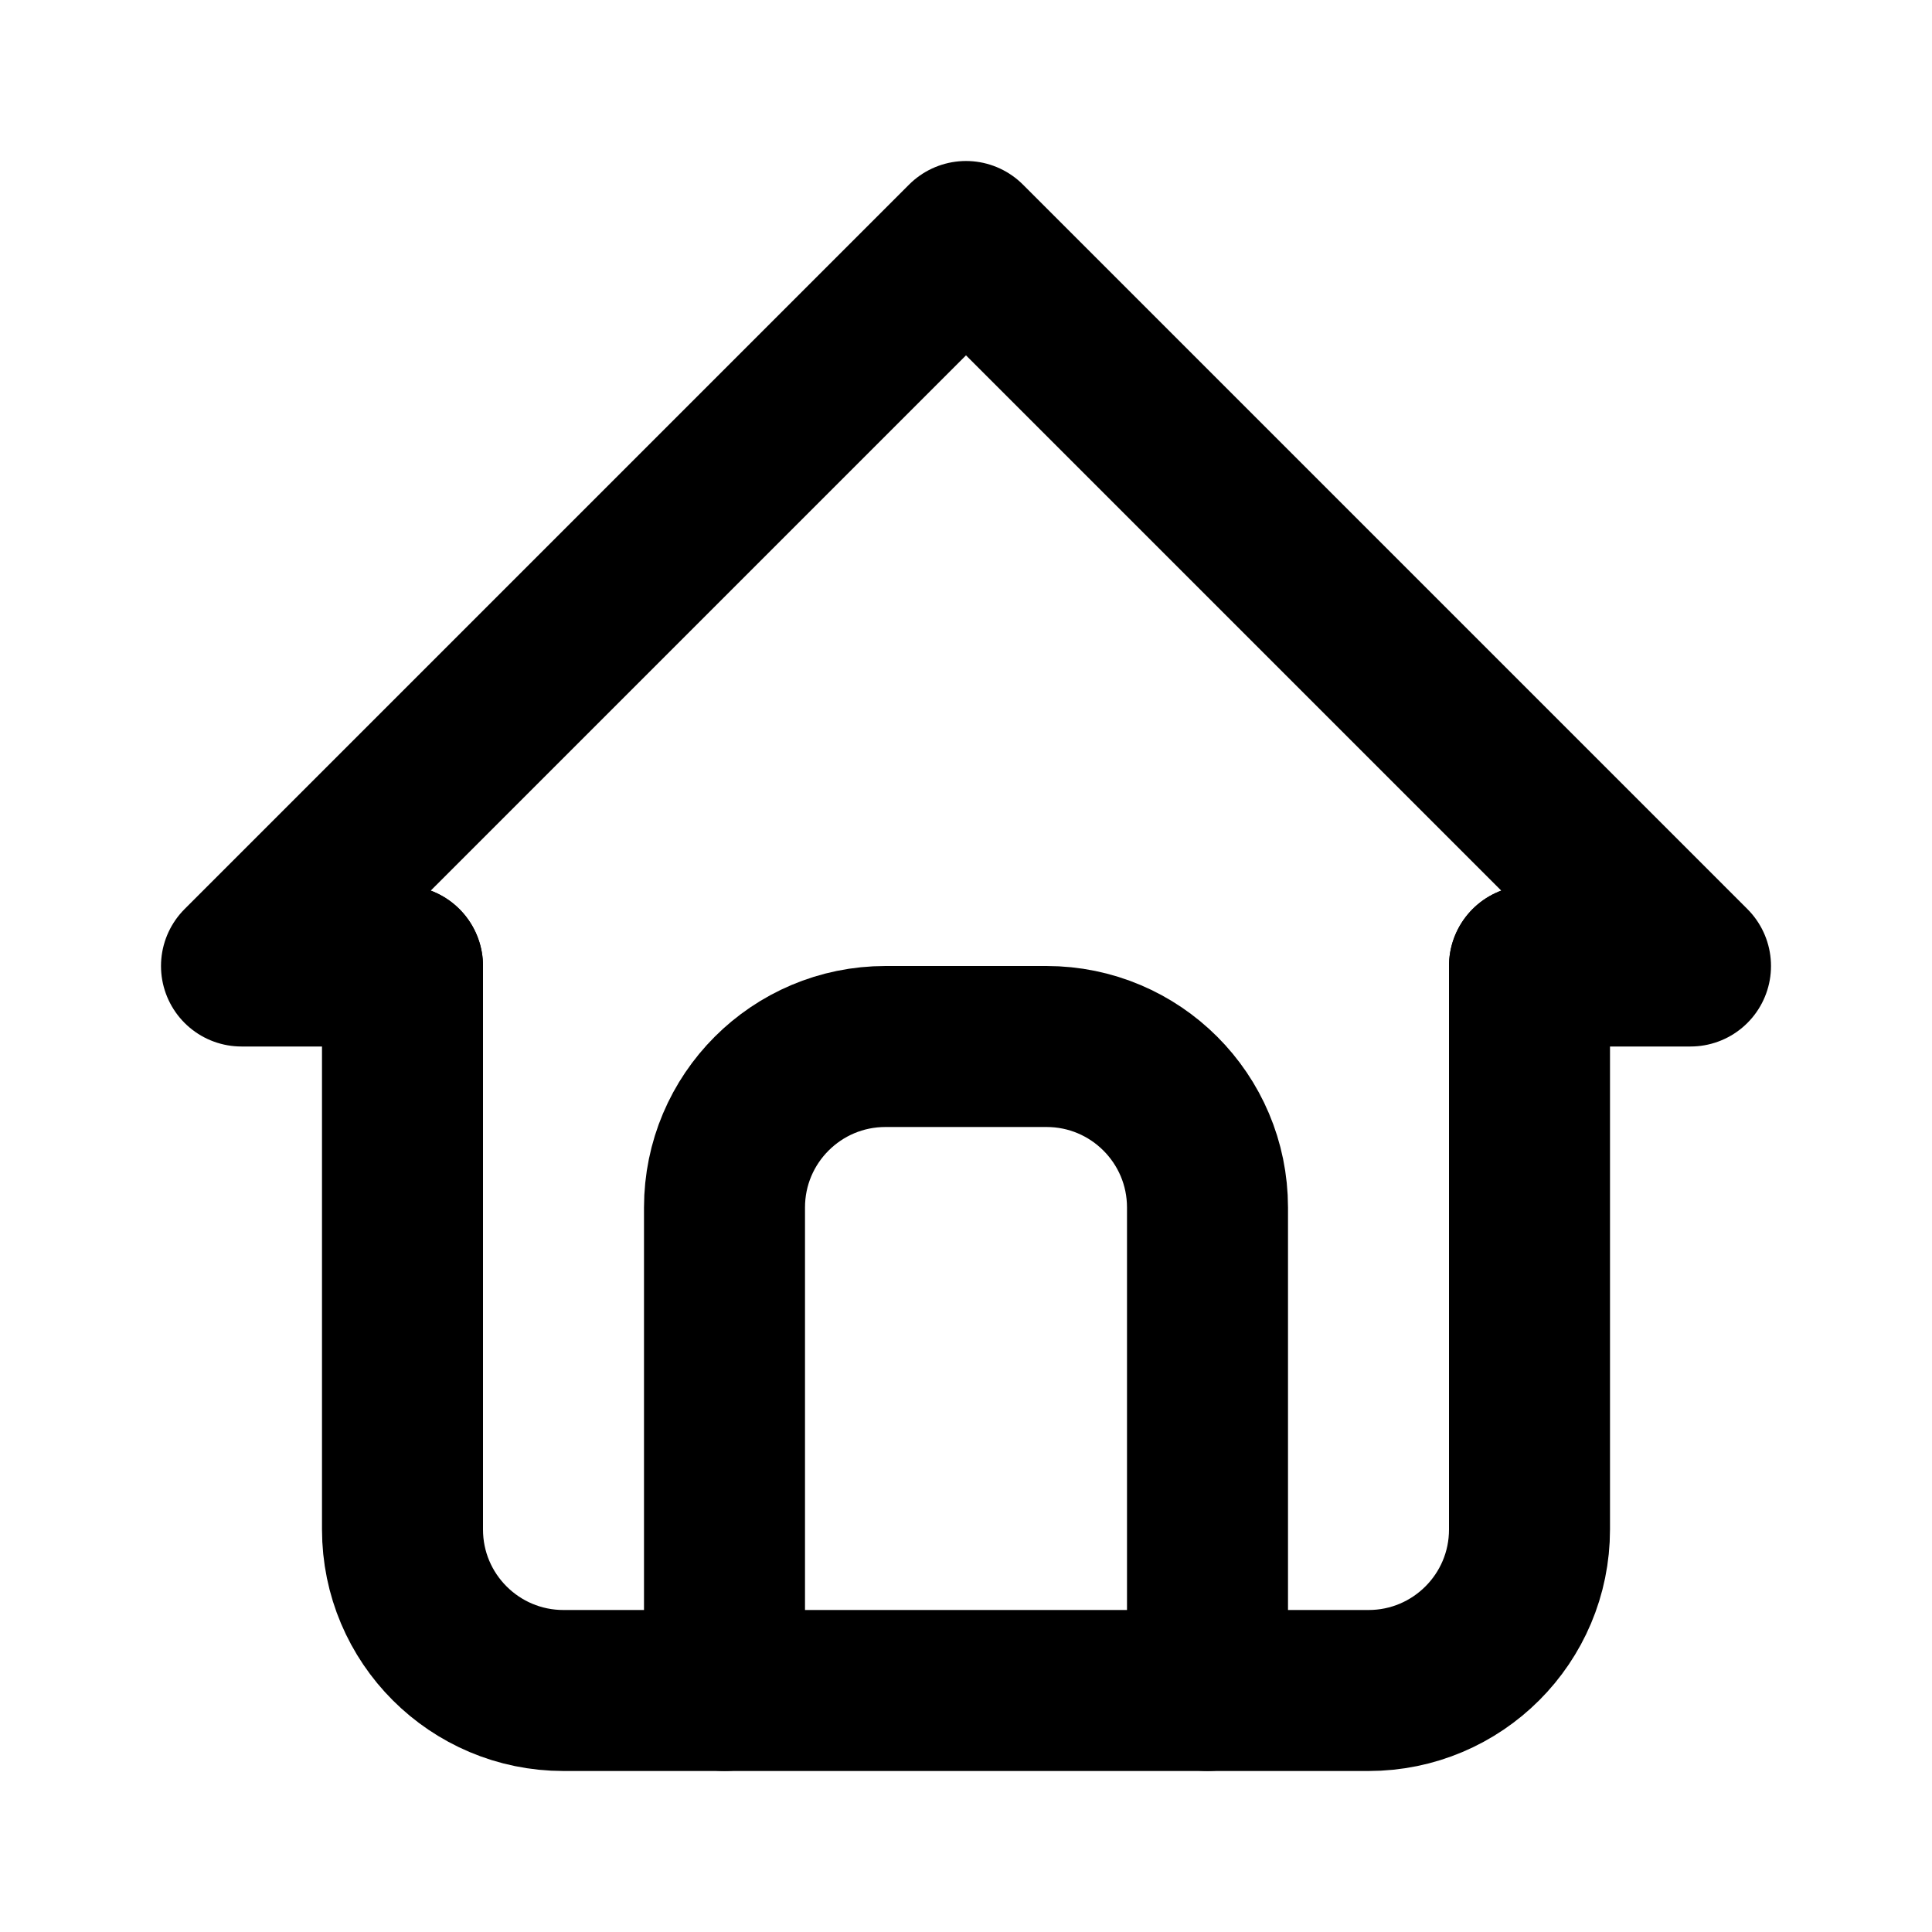
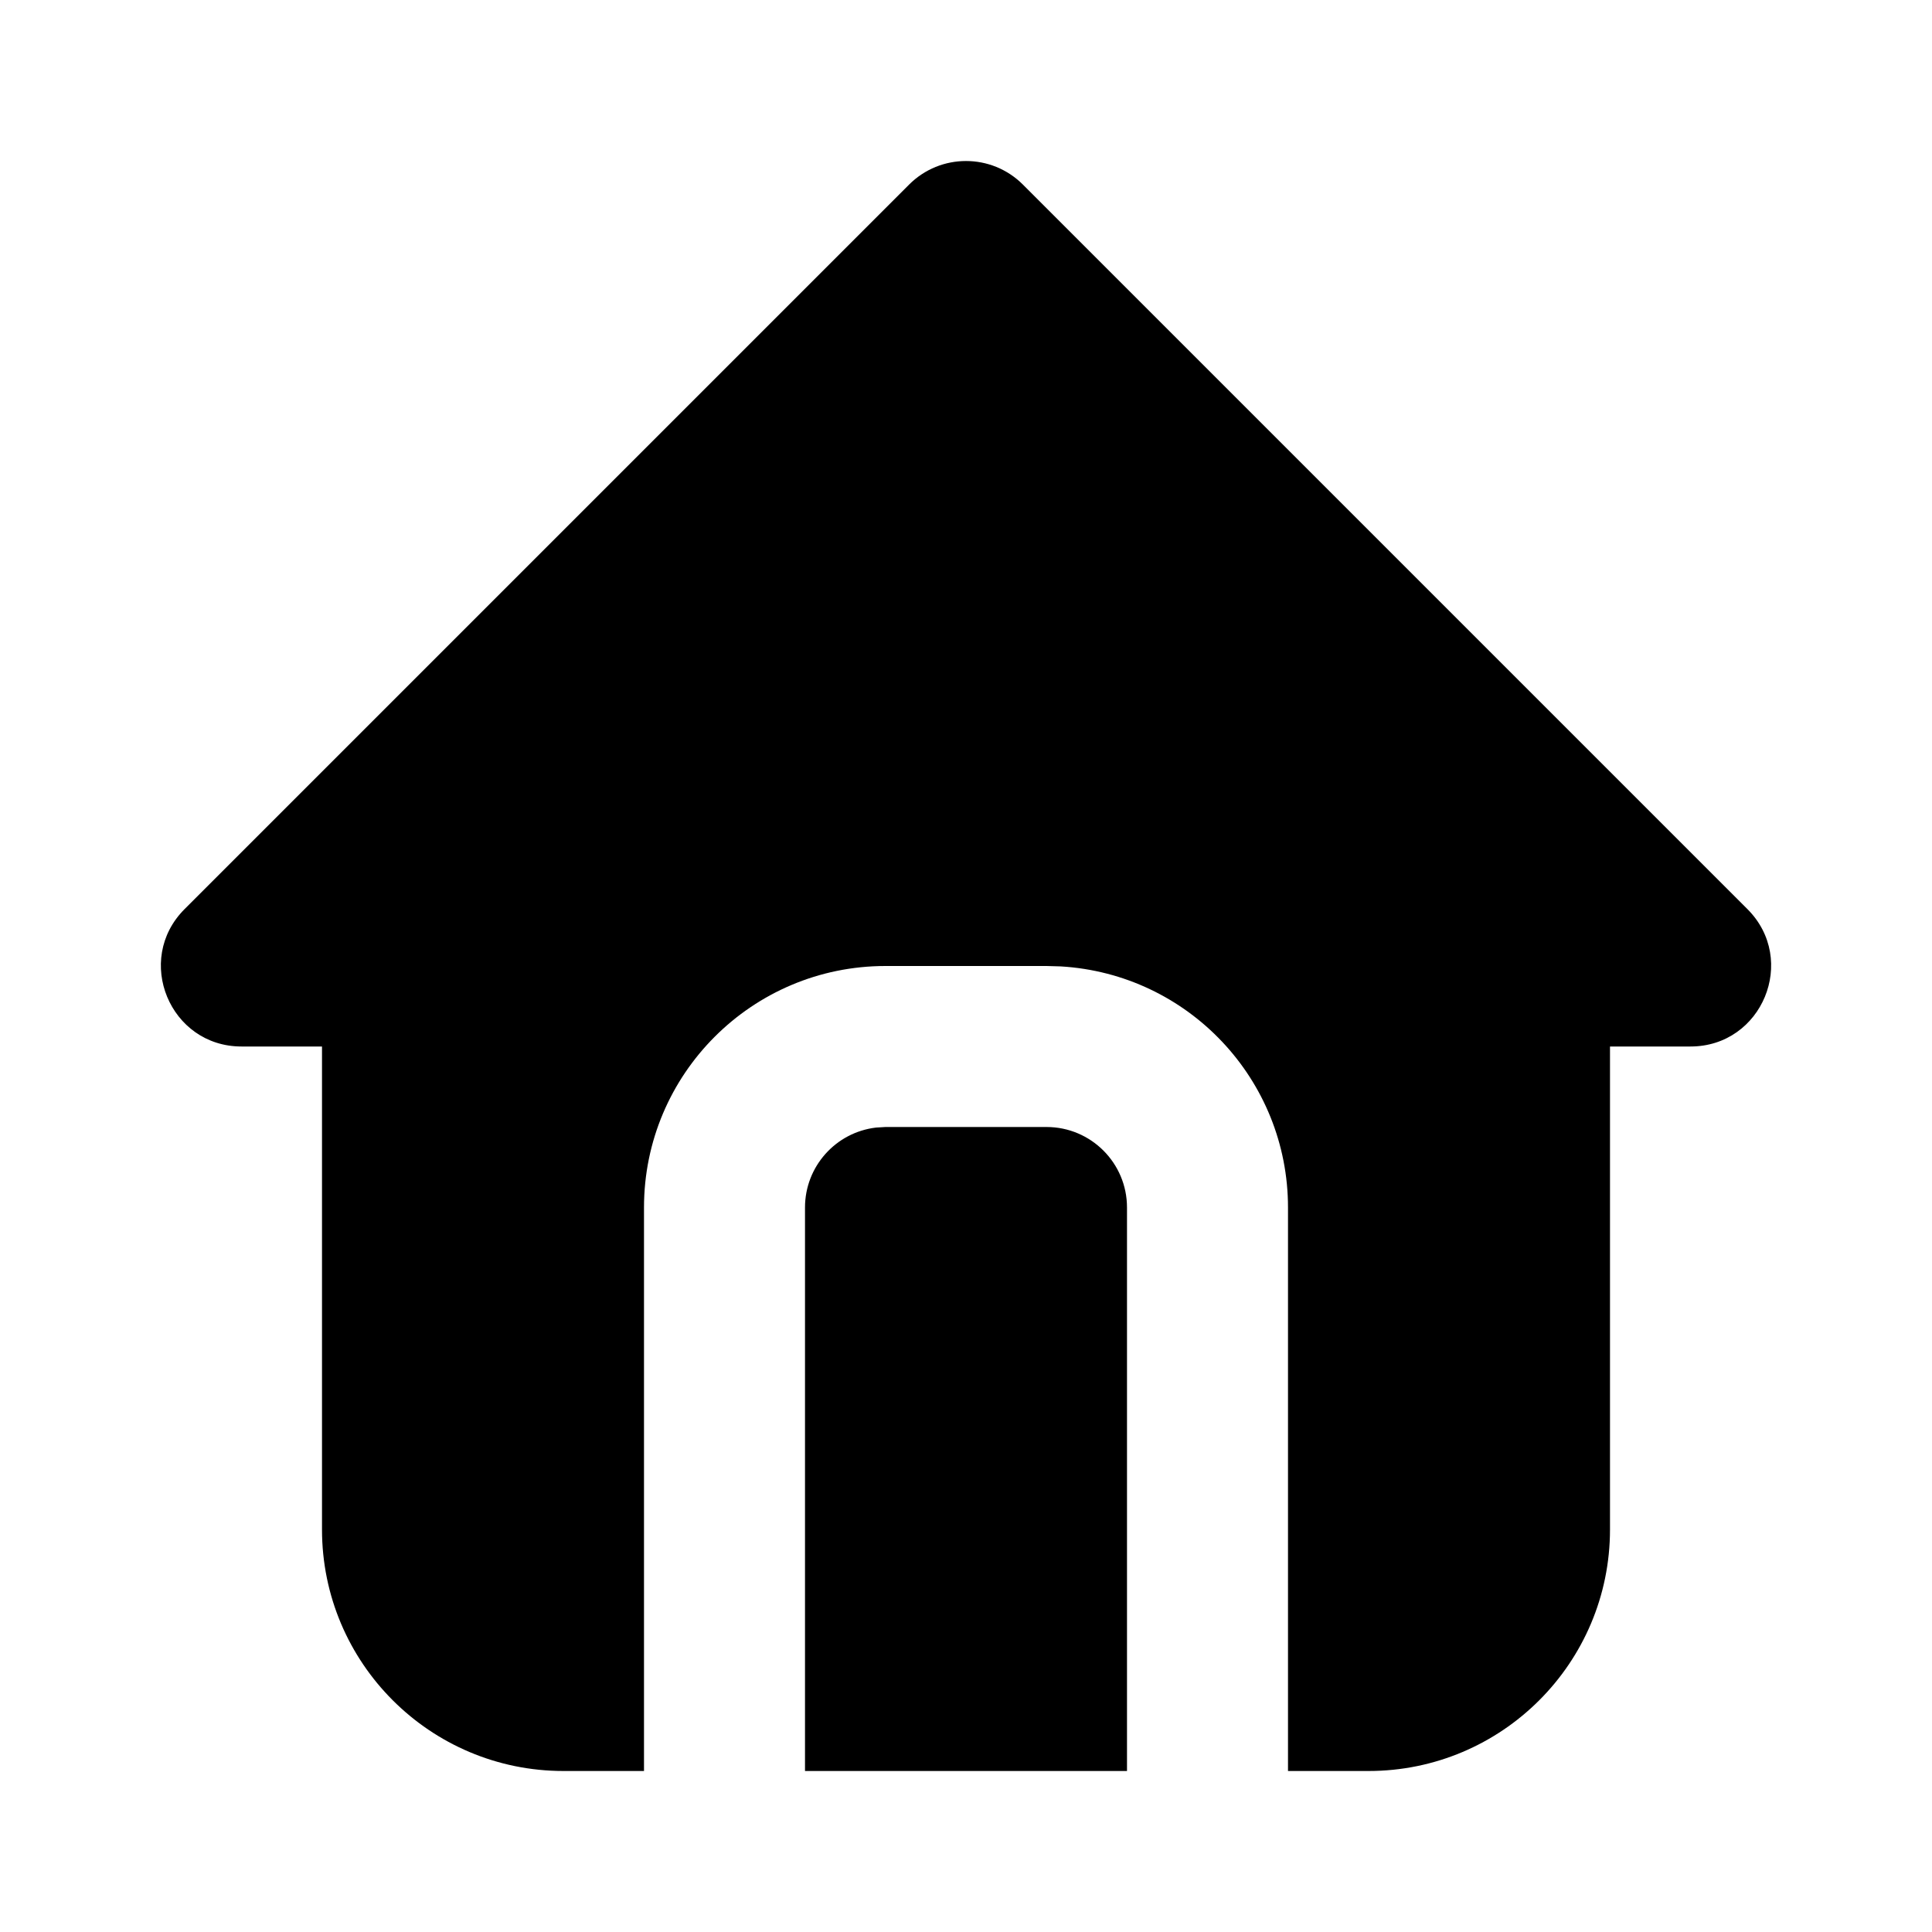
- <svg xmlns="http://www.w3.org/2000/svg" class="icon icon-tabler icon-tabler-home" width="24" height="24" viewBox="0 0 24 24" stroke-width="2" stroke="currentColor" fill="none" stroke-linecap="round" stroke-linejoin="round">
-   <path stroke="none" d="M0 0h24v24H0z" />
-   <polyline points="5 12 3 12 12 3 21 12 19 12" />
-   <path d="M5 12v7a2 2 0 0 0 2 2h10a2 2 0 0 0 2 -2v-7" />
-   <path d="M9 21v-6a2 2 0 0 1 2 -2h2a2 2 0 0 1 2 2v6" />
+ <svg xmlns="http://www.w3.org/2000/svg" width="24" height="24" viewBox="0 0 24 24" fill="currentColor" class="icon icon-tabler icons-tabler-filled icon-tabler-home">
+   <path stroke="none" d="M0 0h24v24H0z" fill="none" />
+   <path d="M12.707 2.293l9 9c.63 .63 .184 1.707 -.707 1.707h-1v6a3 3 0 0 1 -3 3h-1v-7a3 3 0 0 0 -2.824 -2.995l-.176 -.005h-2a3 3 0 0 0 -3 3v7h-1a3 3 0 0 1 -3 -3v-6h-1c-.89 0 -1.337 -1.077 -.707 -1.707l9 -9a1 1 0 0 1 1.414 0m.293 11.707a1 1 0 0 1 1 1v7h-4v-7a1 1 0 0 1 .883 -.993l.117 -.007z" />
</svg>
